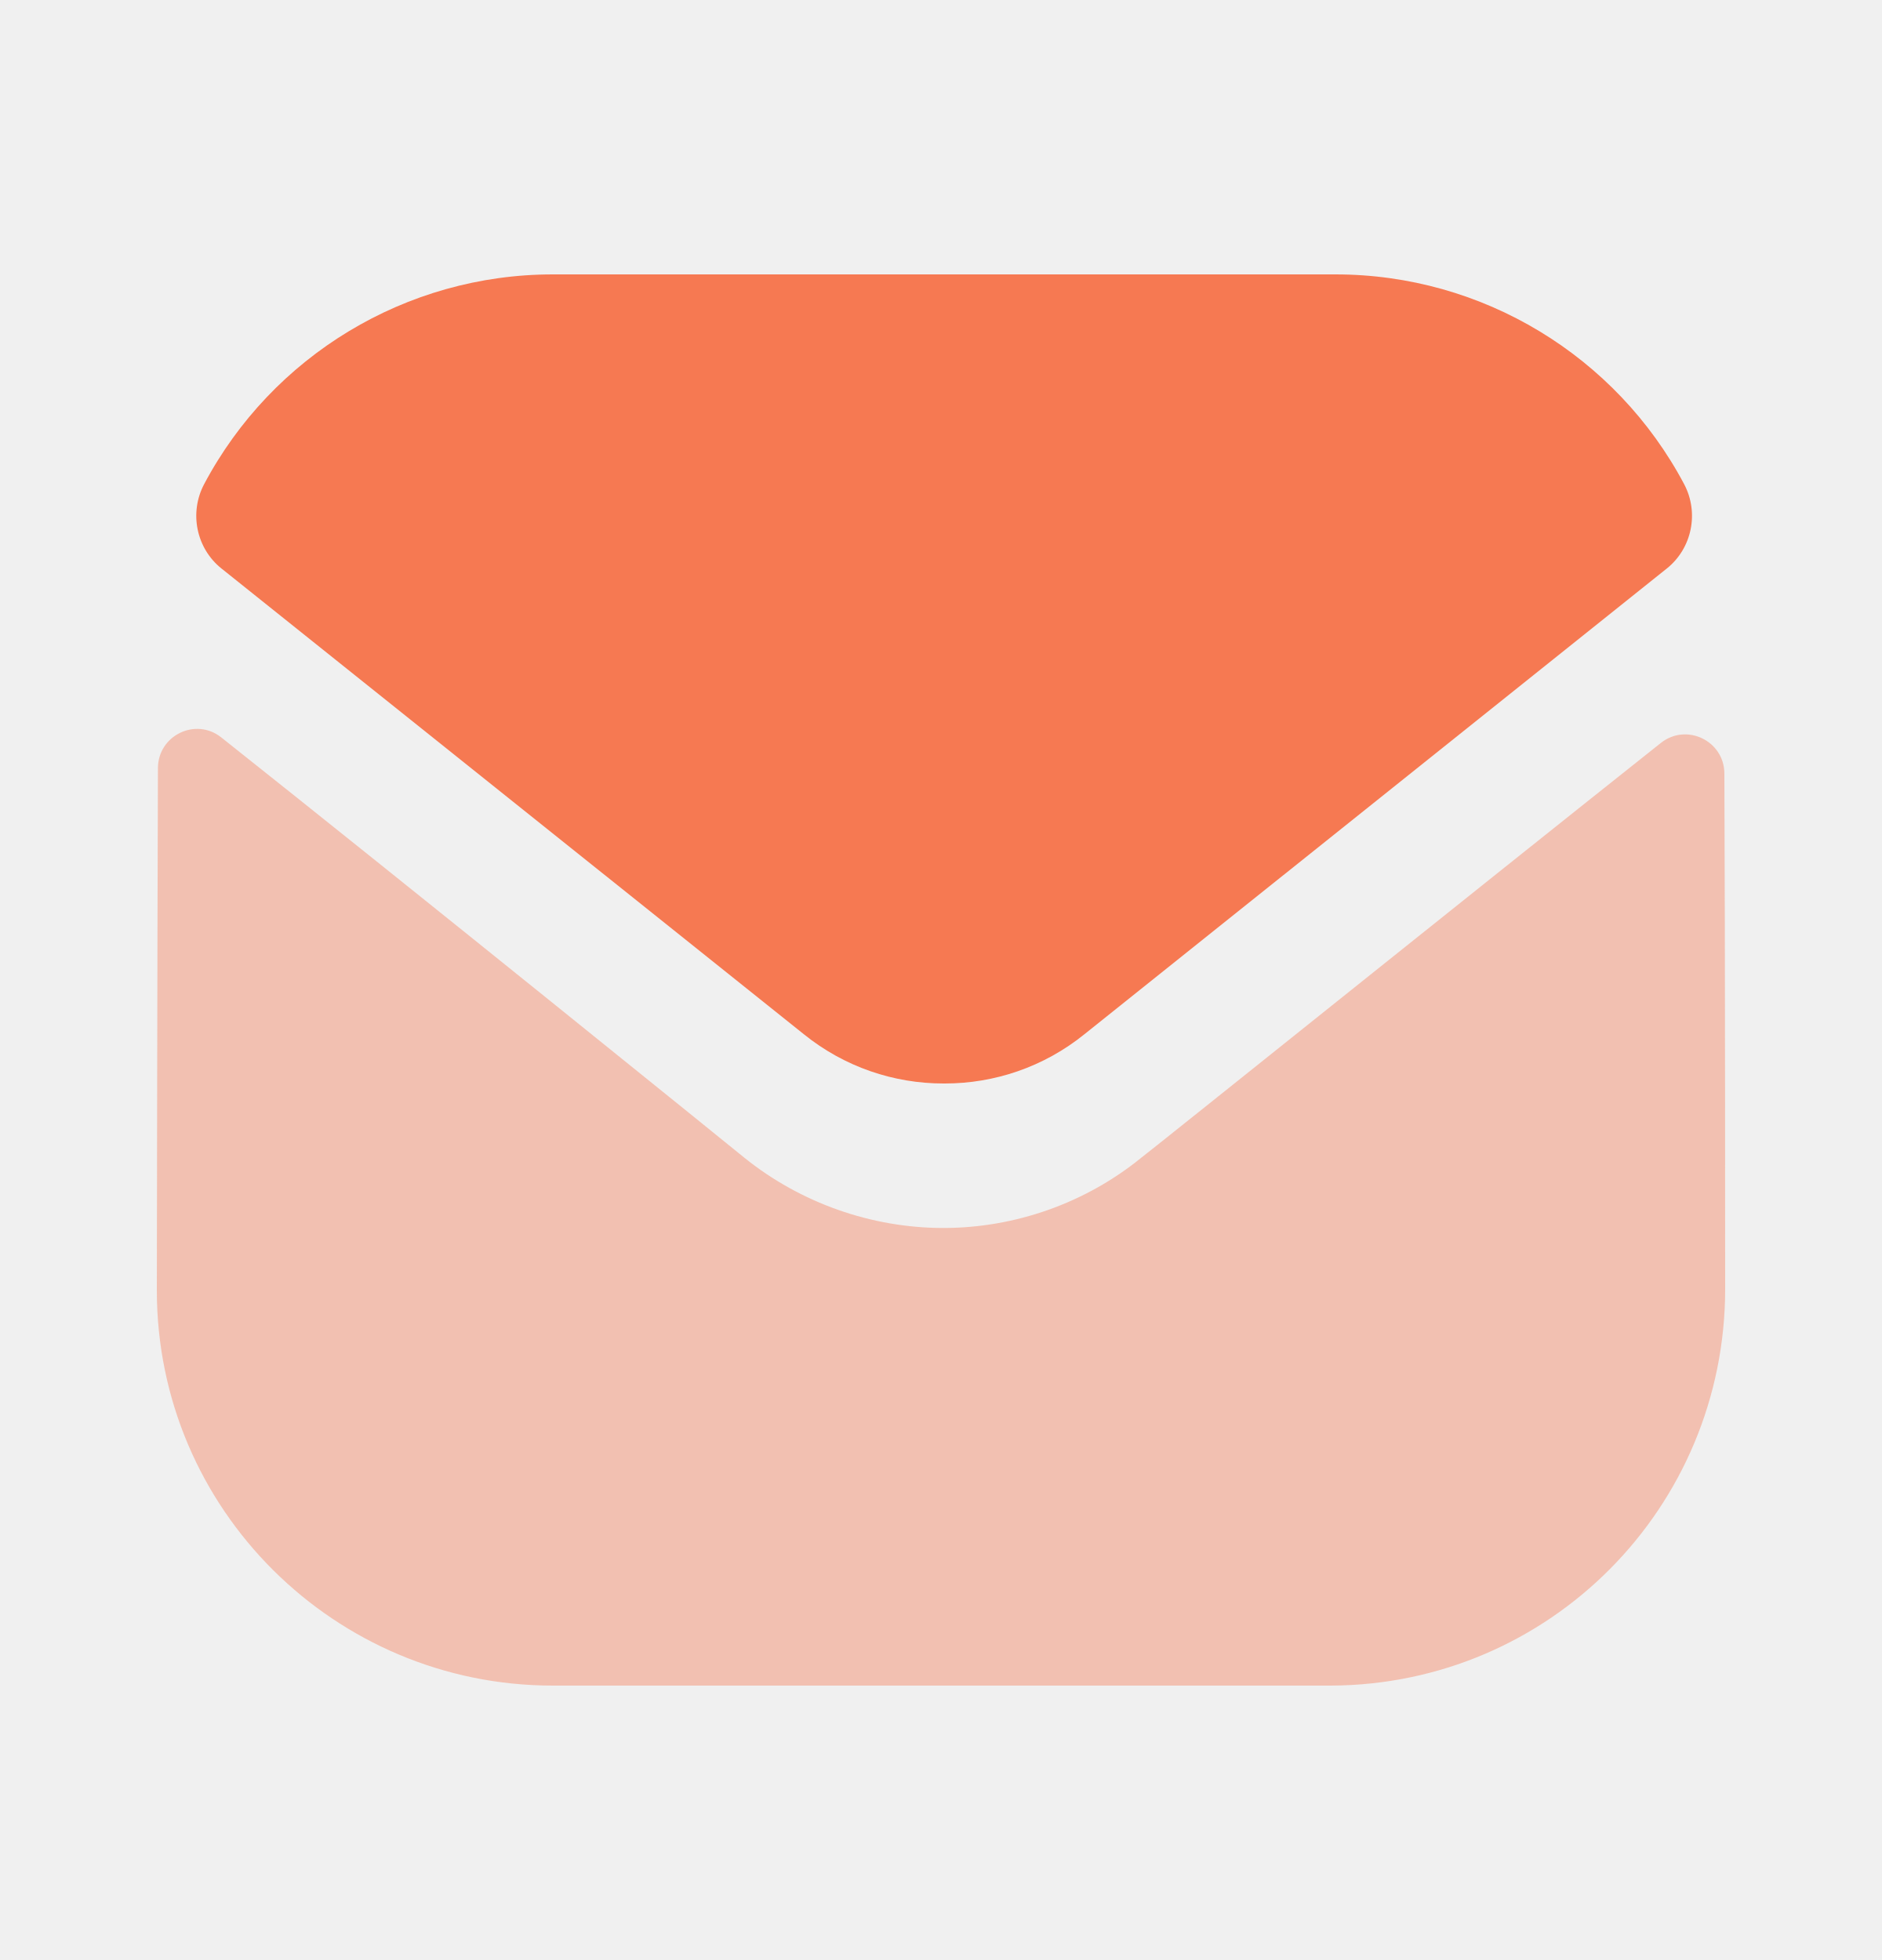
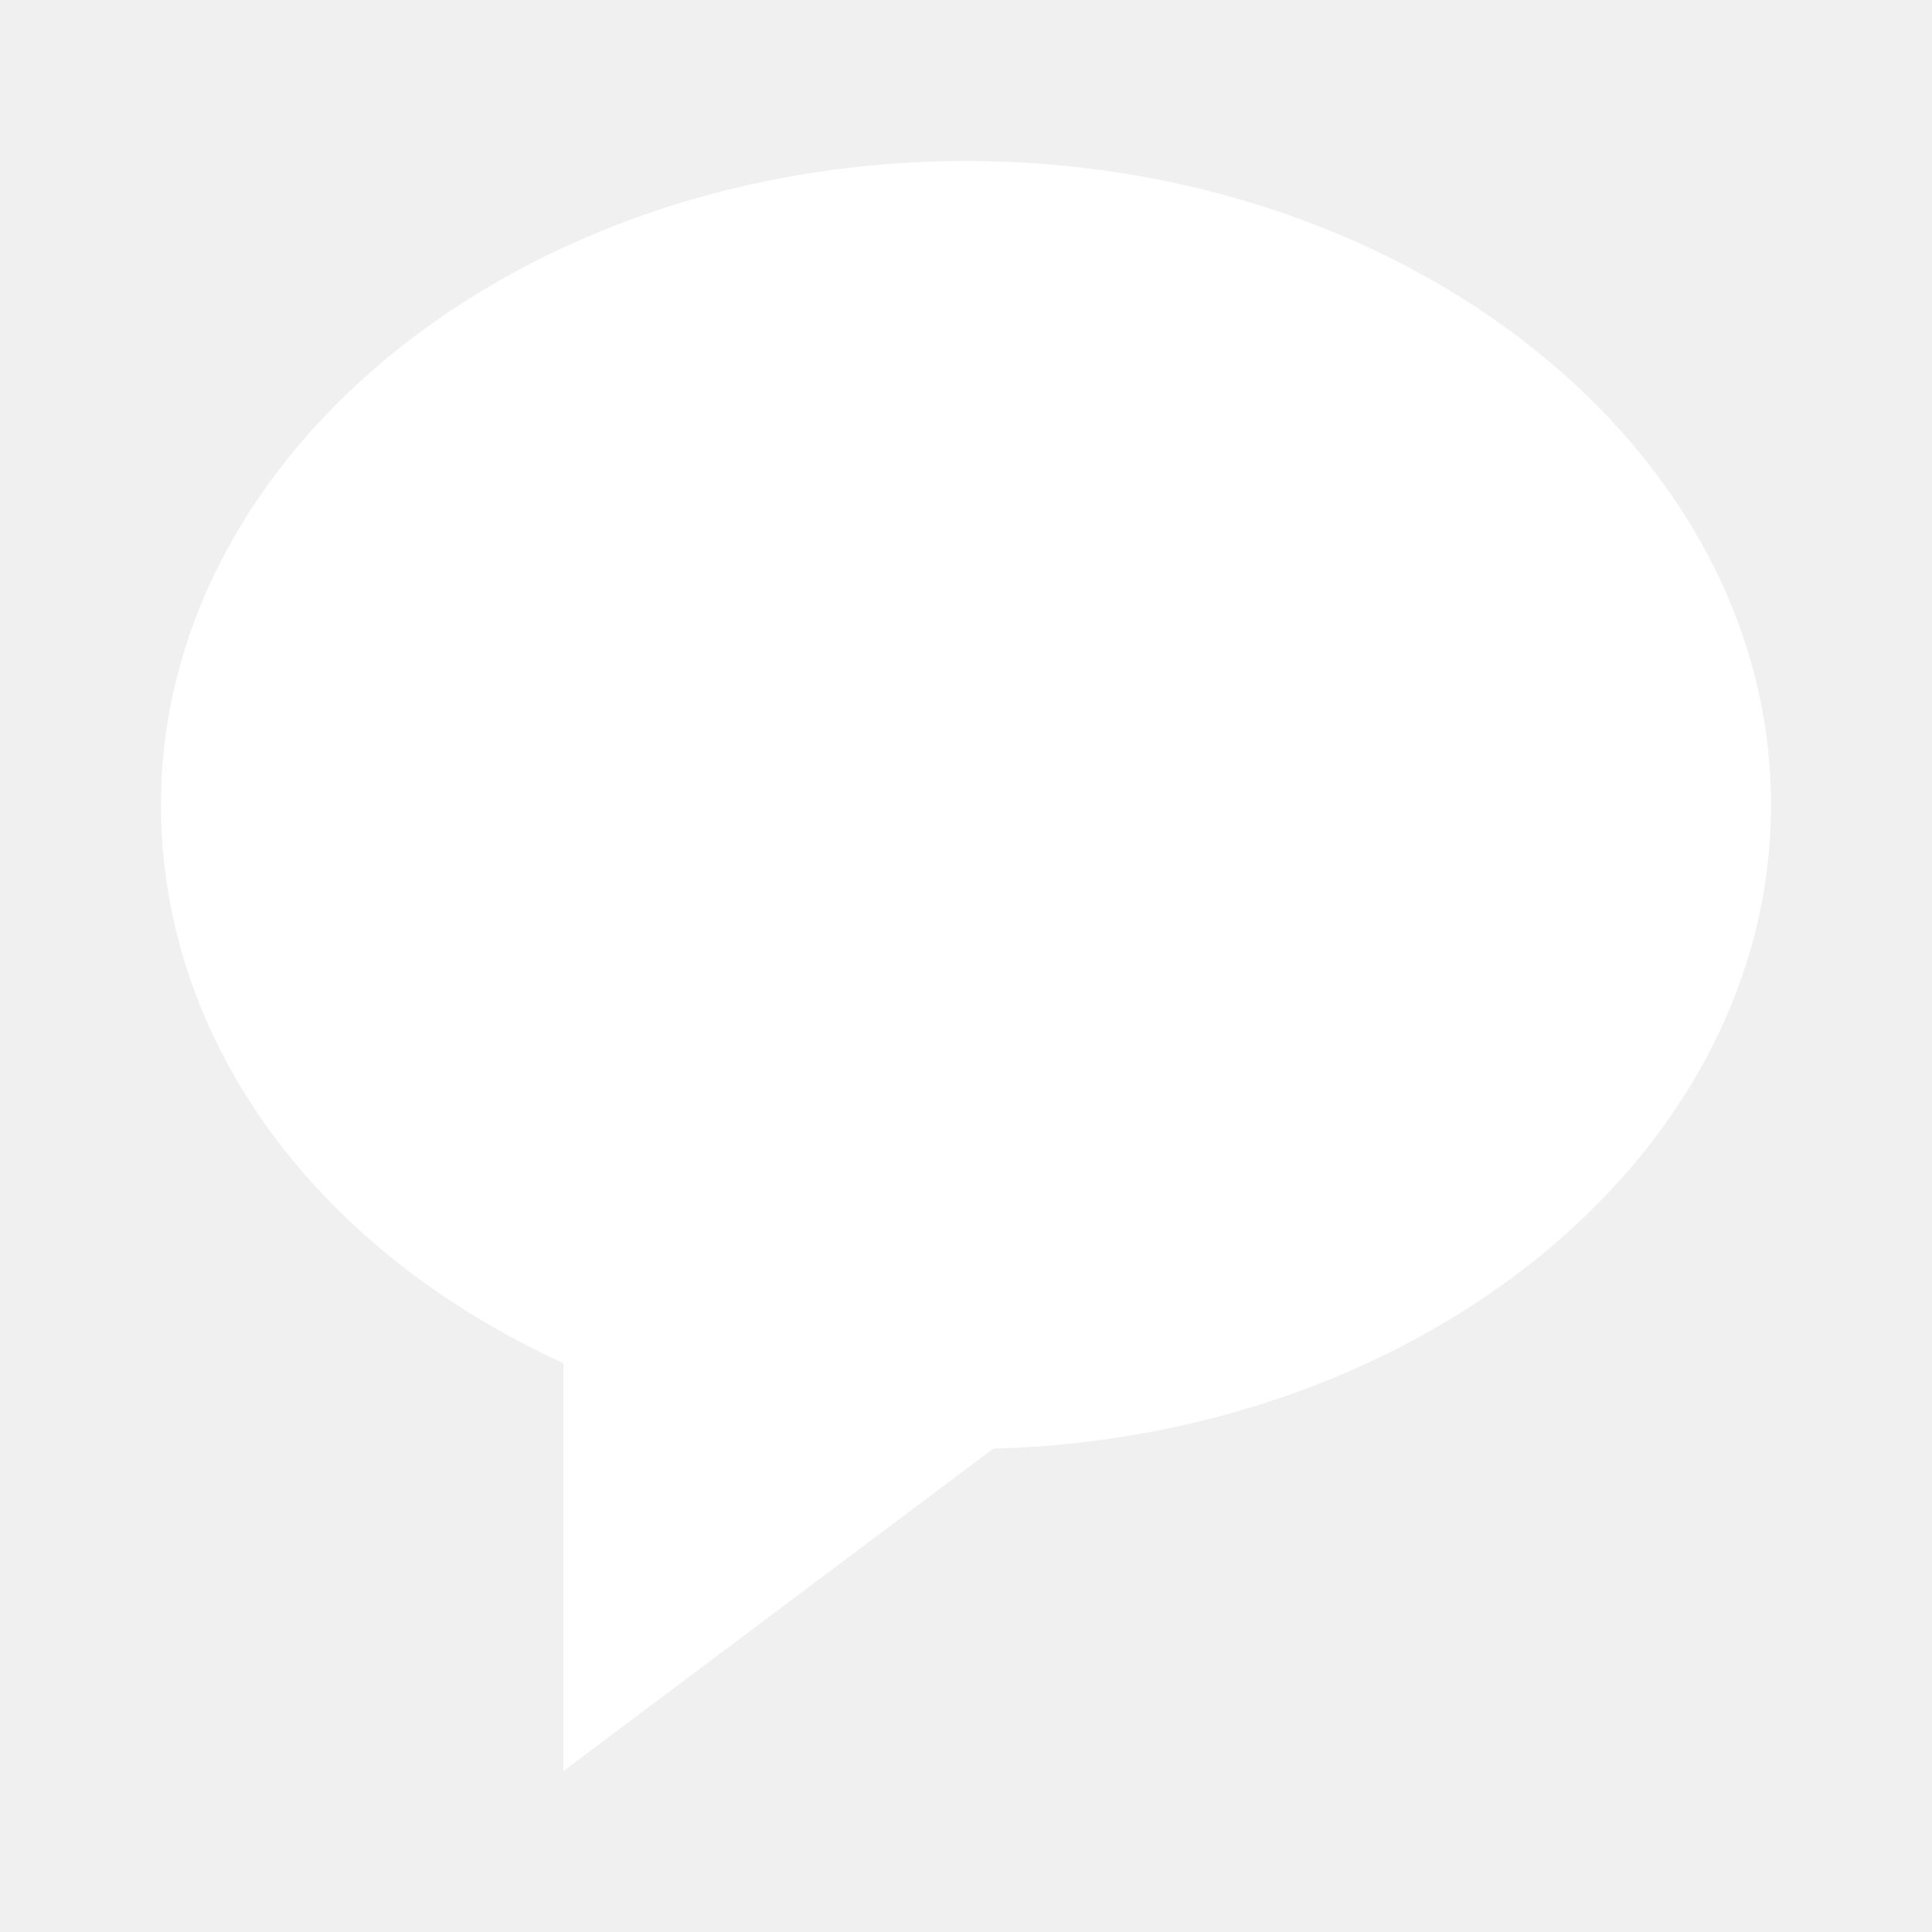
- <svg xmlns="http://www.w3.org/2000/svg" width="24" height="25" viewBox="0 0 24 25" fill="none">
-   <path opacity="0.4" d="M22 16.44C22 19.23 19.76 21.49 16.97 21.5H16.96H7.05C4.27 21.5 2 19.25 2 16.46V16.45C2 16.45 2.006 12.024 2.014 9.798C2.015 9.38 2.495 9.146 2.822 9.406C5.198 11.291 9.447 14.728 9.5 14.773C10.21 15.342 11.11 15.663 12.03 15.663C12.95 15.663 13.85 15.342 14.56 14.762C14.613 14.727 18.767 11.393 21.179 9.477C21.507 9.216 21.989 9.45 21.99 9.867C22 12.076 22 16.44 22 16.44" fill="#F67952" />
-   <path d="M21.476 6.174C20.61 4.542 18.906 3.5 17.03 3.5H7.05C5.174 3.5 3.47 4.542 2.604 6.174C2.41 6.539 2.502 6.994 2.825 7.252L10.25 13.191C10.77 13.611 11.4 13.82 12.03 13.82C12.034 13.82 12.037 13.82 12.04 13.82C12.043 13.82 12.047 13.82 12.05 13.82C12.68 13.82 13.31 13.611 13.83 13.191L21.255 7.252C21.578 6.994 21.67 6.539 21.476 6.174" fill="#F67952" />
+ <svg xmlns="http://www.w3.org/2000/svg" width="32" height="32" viewBox="0 0 32 32" fill="none">
+   <path d="M16 2.667C8.648 2.667 2.667 7.452 2.667 13.334C2.667 17.211 5.197 20.687 9.333 22.579V29.334L16.453 23.994C23.596 23.803 29.333 19.094 29.333 13.334C29.333 7.452 23.352 2.667 16 2.667Z" fill="white" />
</svg>
